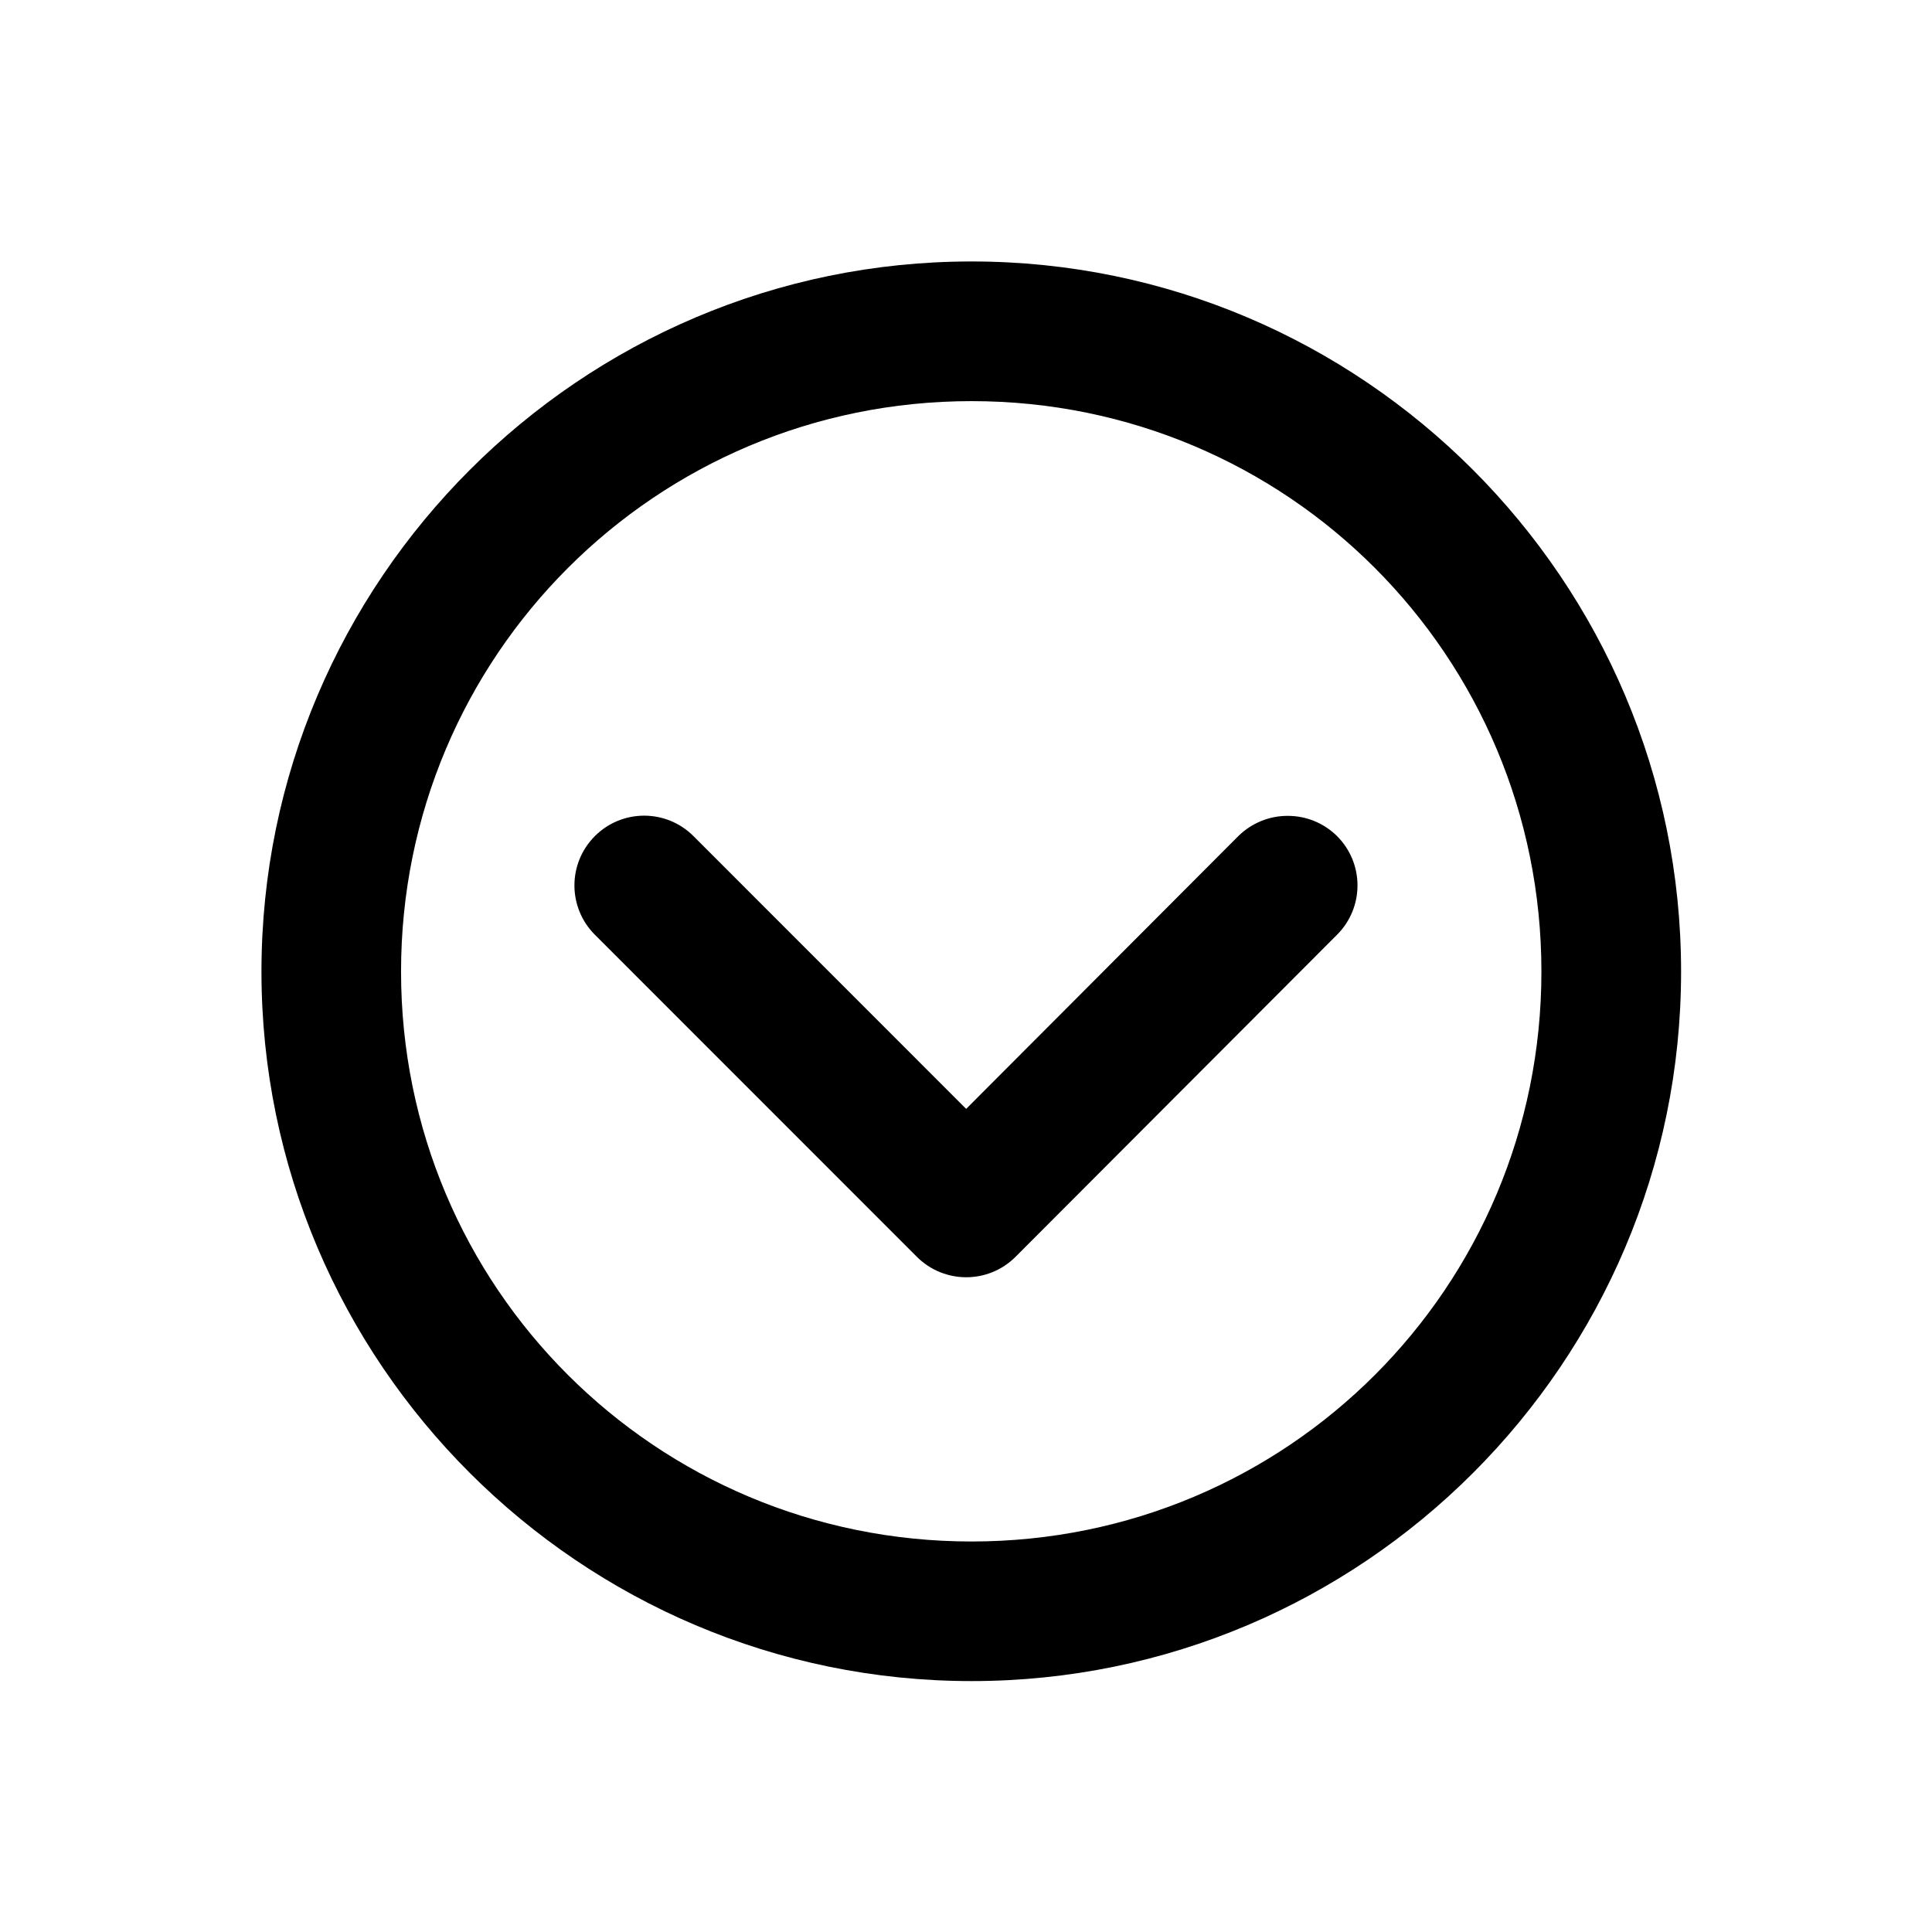
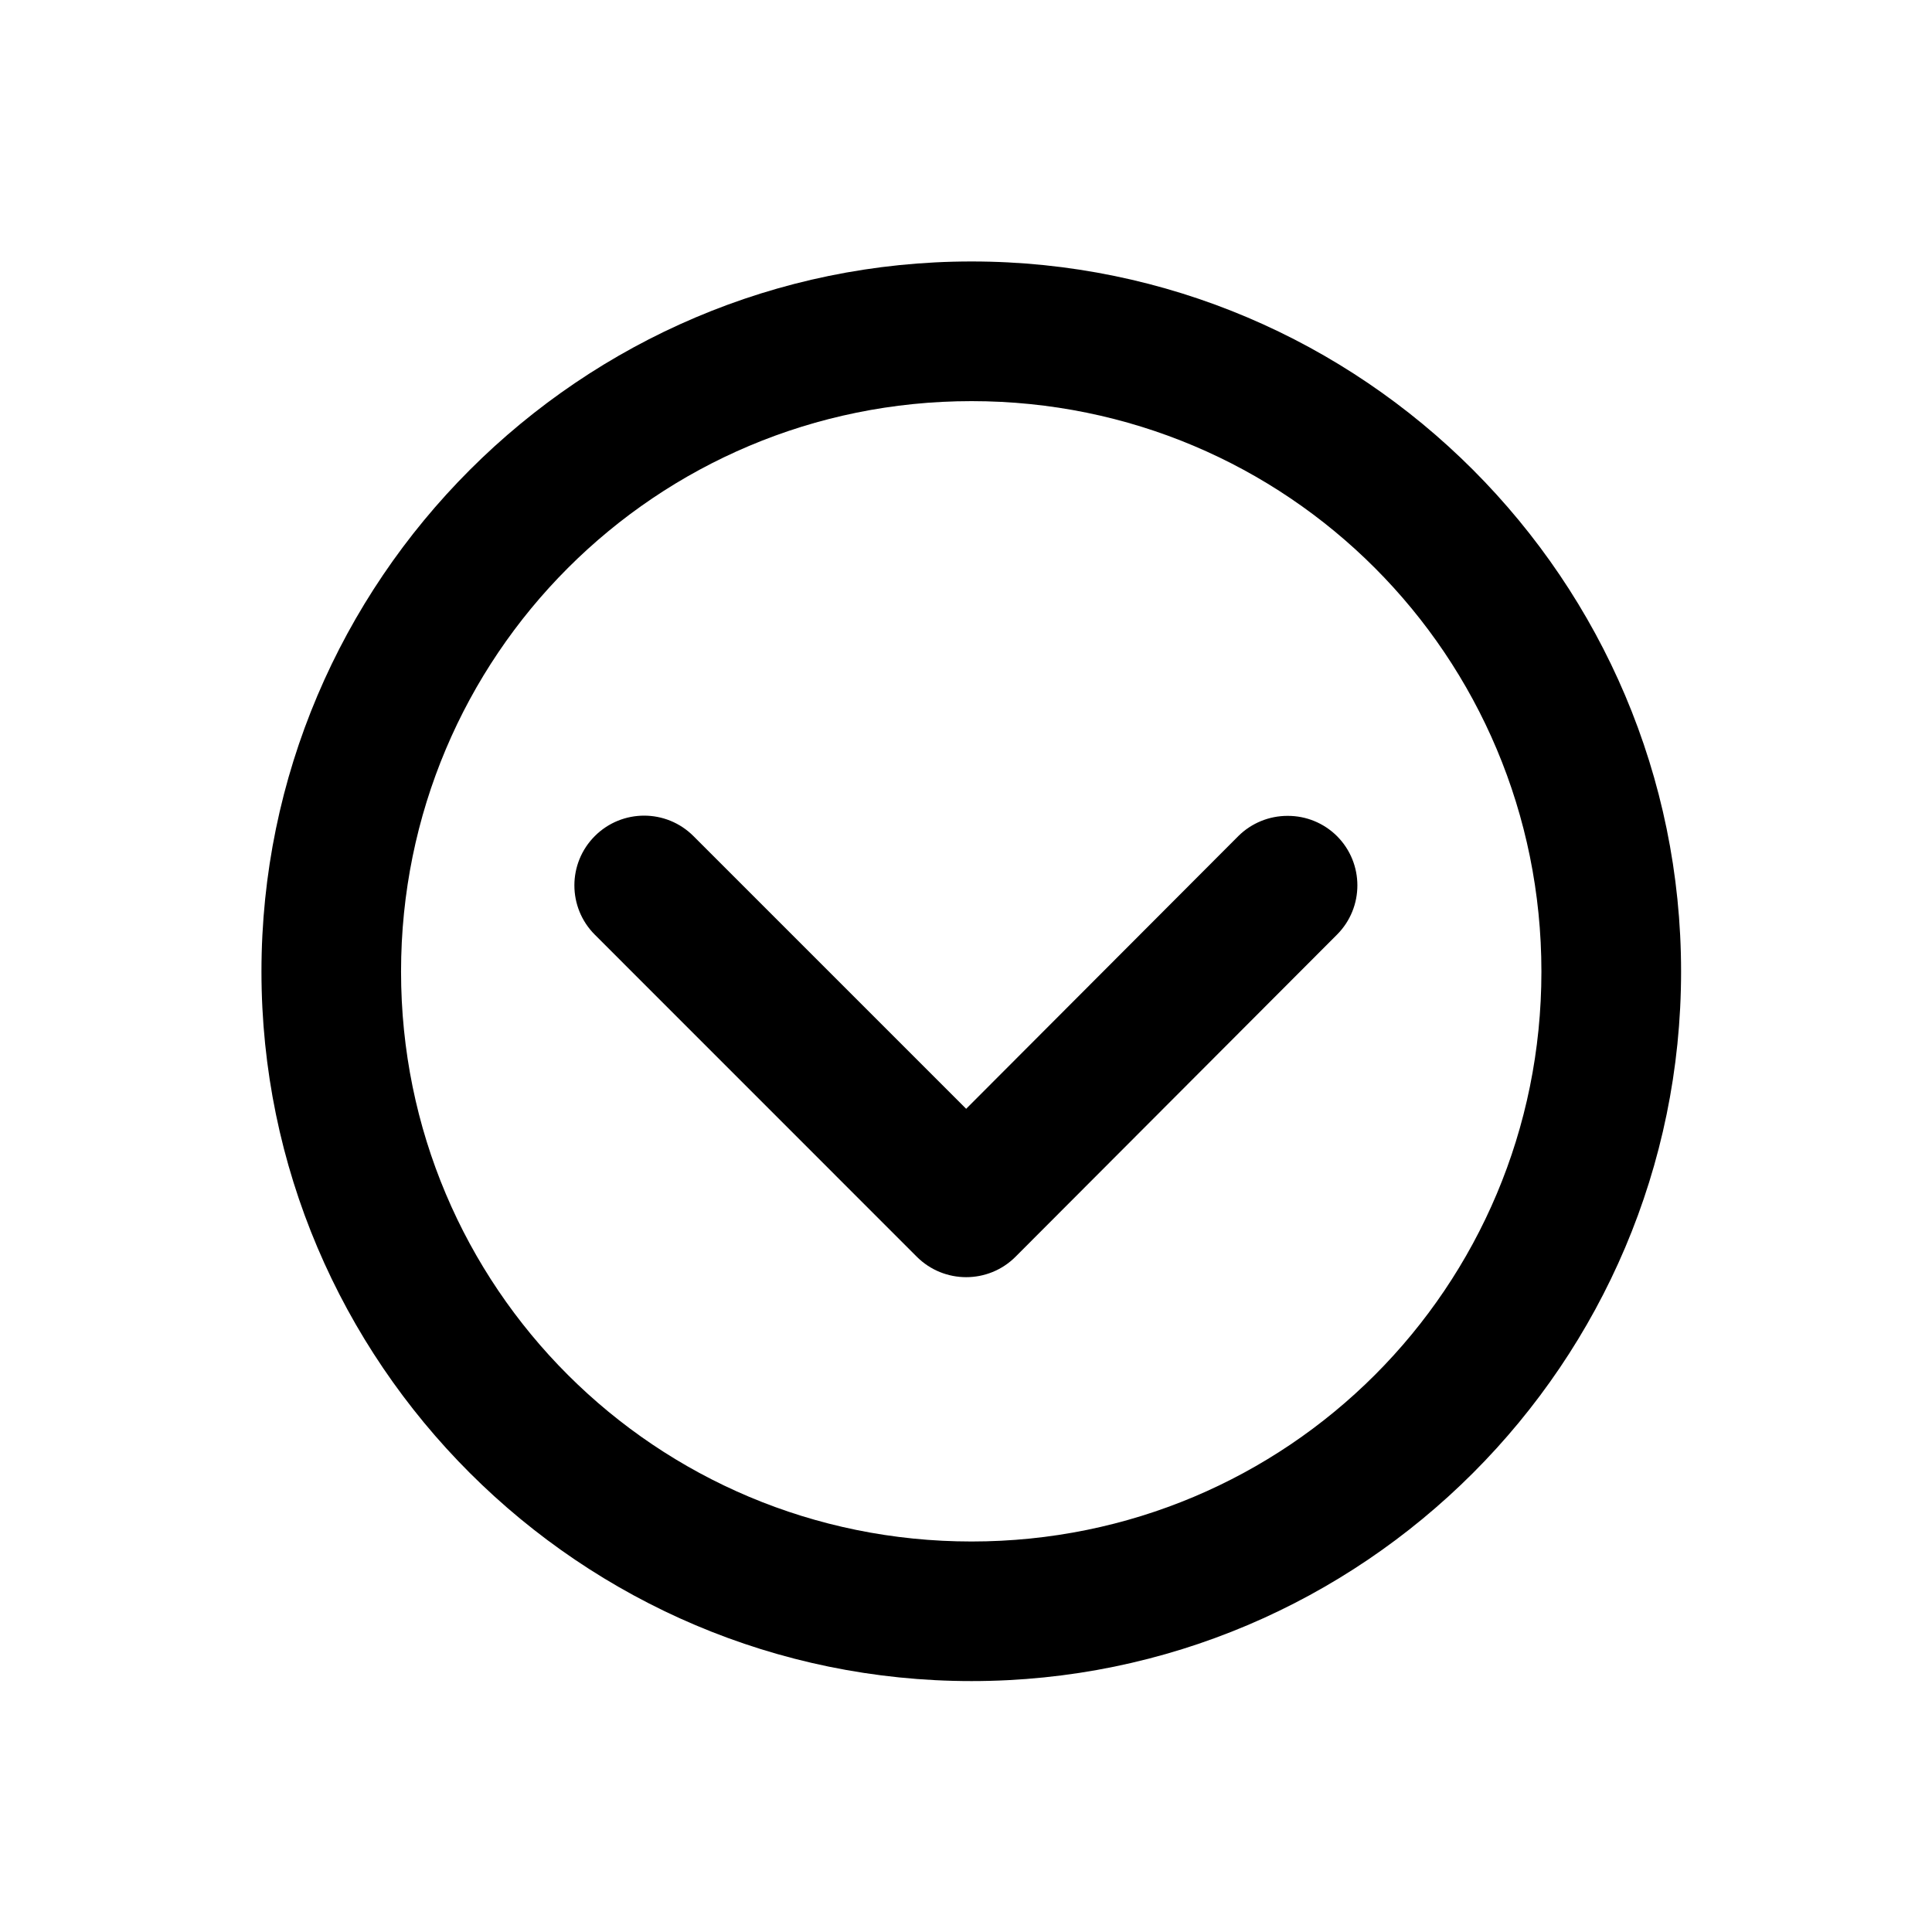
- <svg xmlns="http://www.w3.org/2000/svg" width="24" height="24" id="screenshot-6b7f04f4-ed47-8061-8006-7fc944942736" viewBox="0 0 24 24" fill="none" version="1.1">
-   <g id="shape-6b7f04f4-ed47-8061-8006-7fc944942736">
-     <g class="frame-container-wrapper">
-       <g class="frame-container-blur">
-         <g class="frame-container-shadows">
-           <g fill="none">
-             <g class="fills" id="fills-6b7f04f4-ed47-8061-8006-7fc944942736">
-               <rect rx="0" ry="0" x="0" y="0" width="24" height="24" transform="matrix(1, 0, 0, 1, 0, 0)" class="frame-background" />
-             </g>
-             <g class="frame-children">
-               <g id="shape-6b7f04f4-ed47-8061-8006-7fd0ae720130" width="24" height="24" version="1.1" rx="0" ry="0" style="fill: rgb(0, 0, 0);">
-                 <g id="shape-6b7f04f4-ed47-8061-8006-7fd0ae720135" style="opacity: 1;">
-                   <g class="fills" id="fills-6b7f04f4-ed47-8061-8006-7fd0ae720135">
-                     <path d="M15.996,10.135C15.767,10.134,15.547,10.225,15.383,10.386L12.002,13.775L8.614,10.386C8.276,10.048,7.728,10.048,7.39,10.386C7.051,10.725,7.051,11.273,7.39,11.612L11.39,15.613C11.729,15.951,12.277,15.951,12.615,15.613L16.609,11.612C16.948,11.273,16.948,10.725,16.609,10.386C16.446,10.225,16.226,10.134,15.996,10.135Z" style="display: inline; stroke-linecap: round; stroke-linejoin: round; fill: rgb(0, 0, 0); fill-opacity: 1;" />
-                   </g>
-                 </g>
-                 <g id="shape-6b7f04f4-ed47-8061-8006-7fd0ae720136" style="opacity: 1;">
-                   <g class="fills" id="fills-6b7f04f4-ed47-8061-8006-7fd0ae720136">
-                     <path d="M12.069,3.248C7.211,3.248,3.248,7.211,3.248,12.069C3.248,16.928,7.211,20.883,12.069,20.883C16.928,20.883,20.883,16.928,20.883,12.069C20.883,7.211,16.928,3.248,12.069,3.248ZM12.069,4.983C15.992,4.983,19.148,8.148,19.148,12.069C19.148,15.991,15.992,19.149,12.069,19.149C8.147,19.149,4.982,15.991,4.982,12.069C4.982,8.148,8.147,4.983,12.069,4.983Z" style="display: inline; stroke-linecap: round; stroke-linejoin: round; fill: rgb(0, 0, 0); fill-opacity: 1;" />
-                   </g>
-                 </g>
-               </g>
-             </g>
-           </g>
+ <svg fill="none" viewBox="0 0 24 24">
+   <g class="frame-container-wrapper">
+     <g class="frame-container-blur">
+       <g class="frame-container-shadows">
+         <g class="fills">
+           <rect width="24" height="24" class="frame-background" rx="0" ry="0" />
+         </g>
+         <g fill="#000" class="frame-children">
+           <path d="M15.996 10.135a.867.867 0 0 0-.613.251l-3.381 3.388-3.388-3.388a.866.866 0 0 0-1.225 0 .866.866 0 0 0 0 1.225l4 4.001c.339.338.888.338 1.226 0l3.993-4.001a.866.866 0 0 0 0-1.225.863.863 0 0 0-.613-.251Z" class="fills" />
+           <path d="M12.069 3.248c-4.858 0-8.821 3.963-8.821 8.821 0 4.859 3.963 8.814 8.821 8.814 4.859 0 8.814-3.955 8.814-8.814 0-4.859-3.955-8.821-8.814-8.821Zm0 1.735c3.923 0 7.079 3.165 7.079 7.087 0 3.922-3.157 7.079-7.079 7.079-3.922 0-7.087-3.158-7.087-7.079 0-3.922 3.165-7.087 7.087-7.087Z" class="fills" />
        </g>
      </g>
    </g>
  </g>
</svg>
